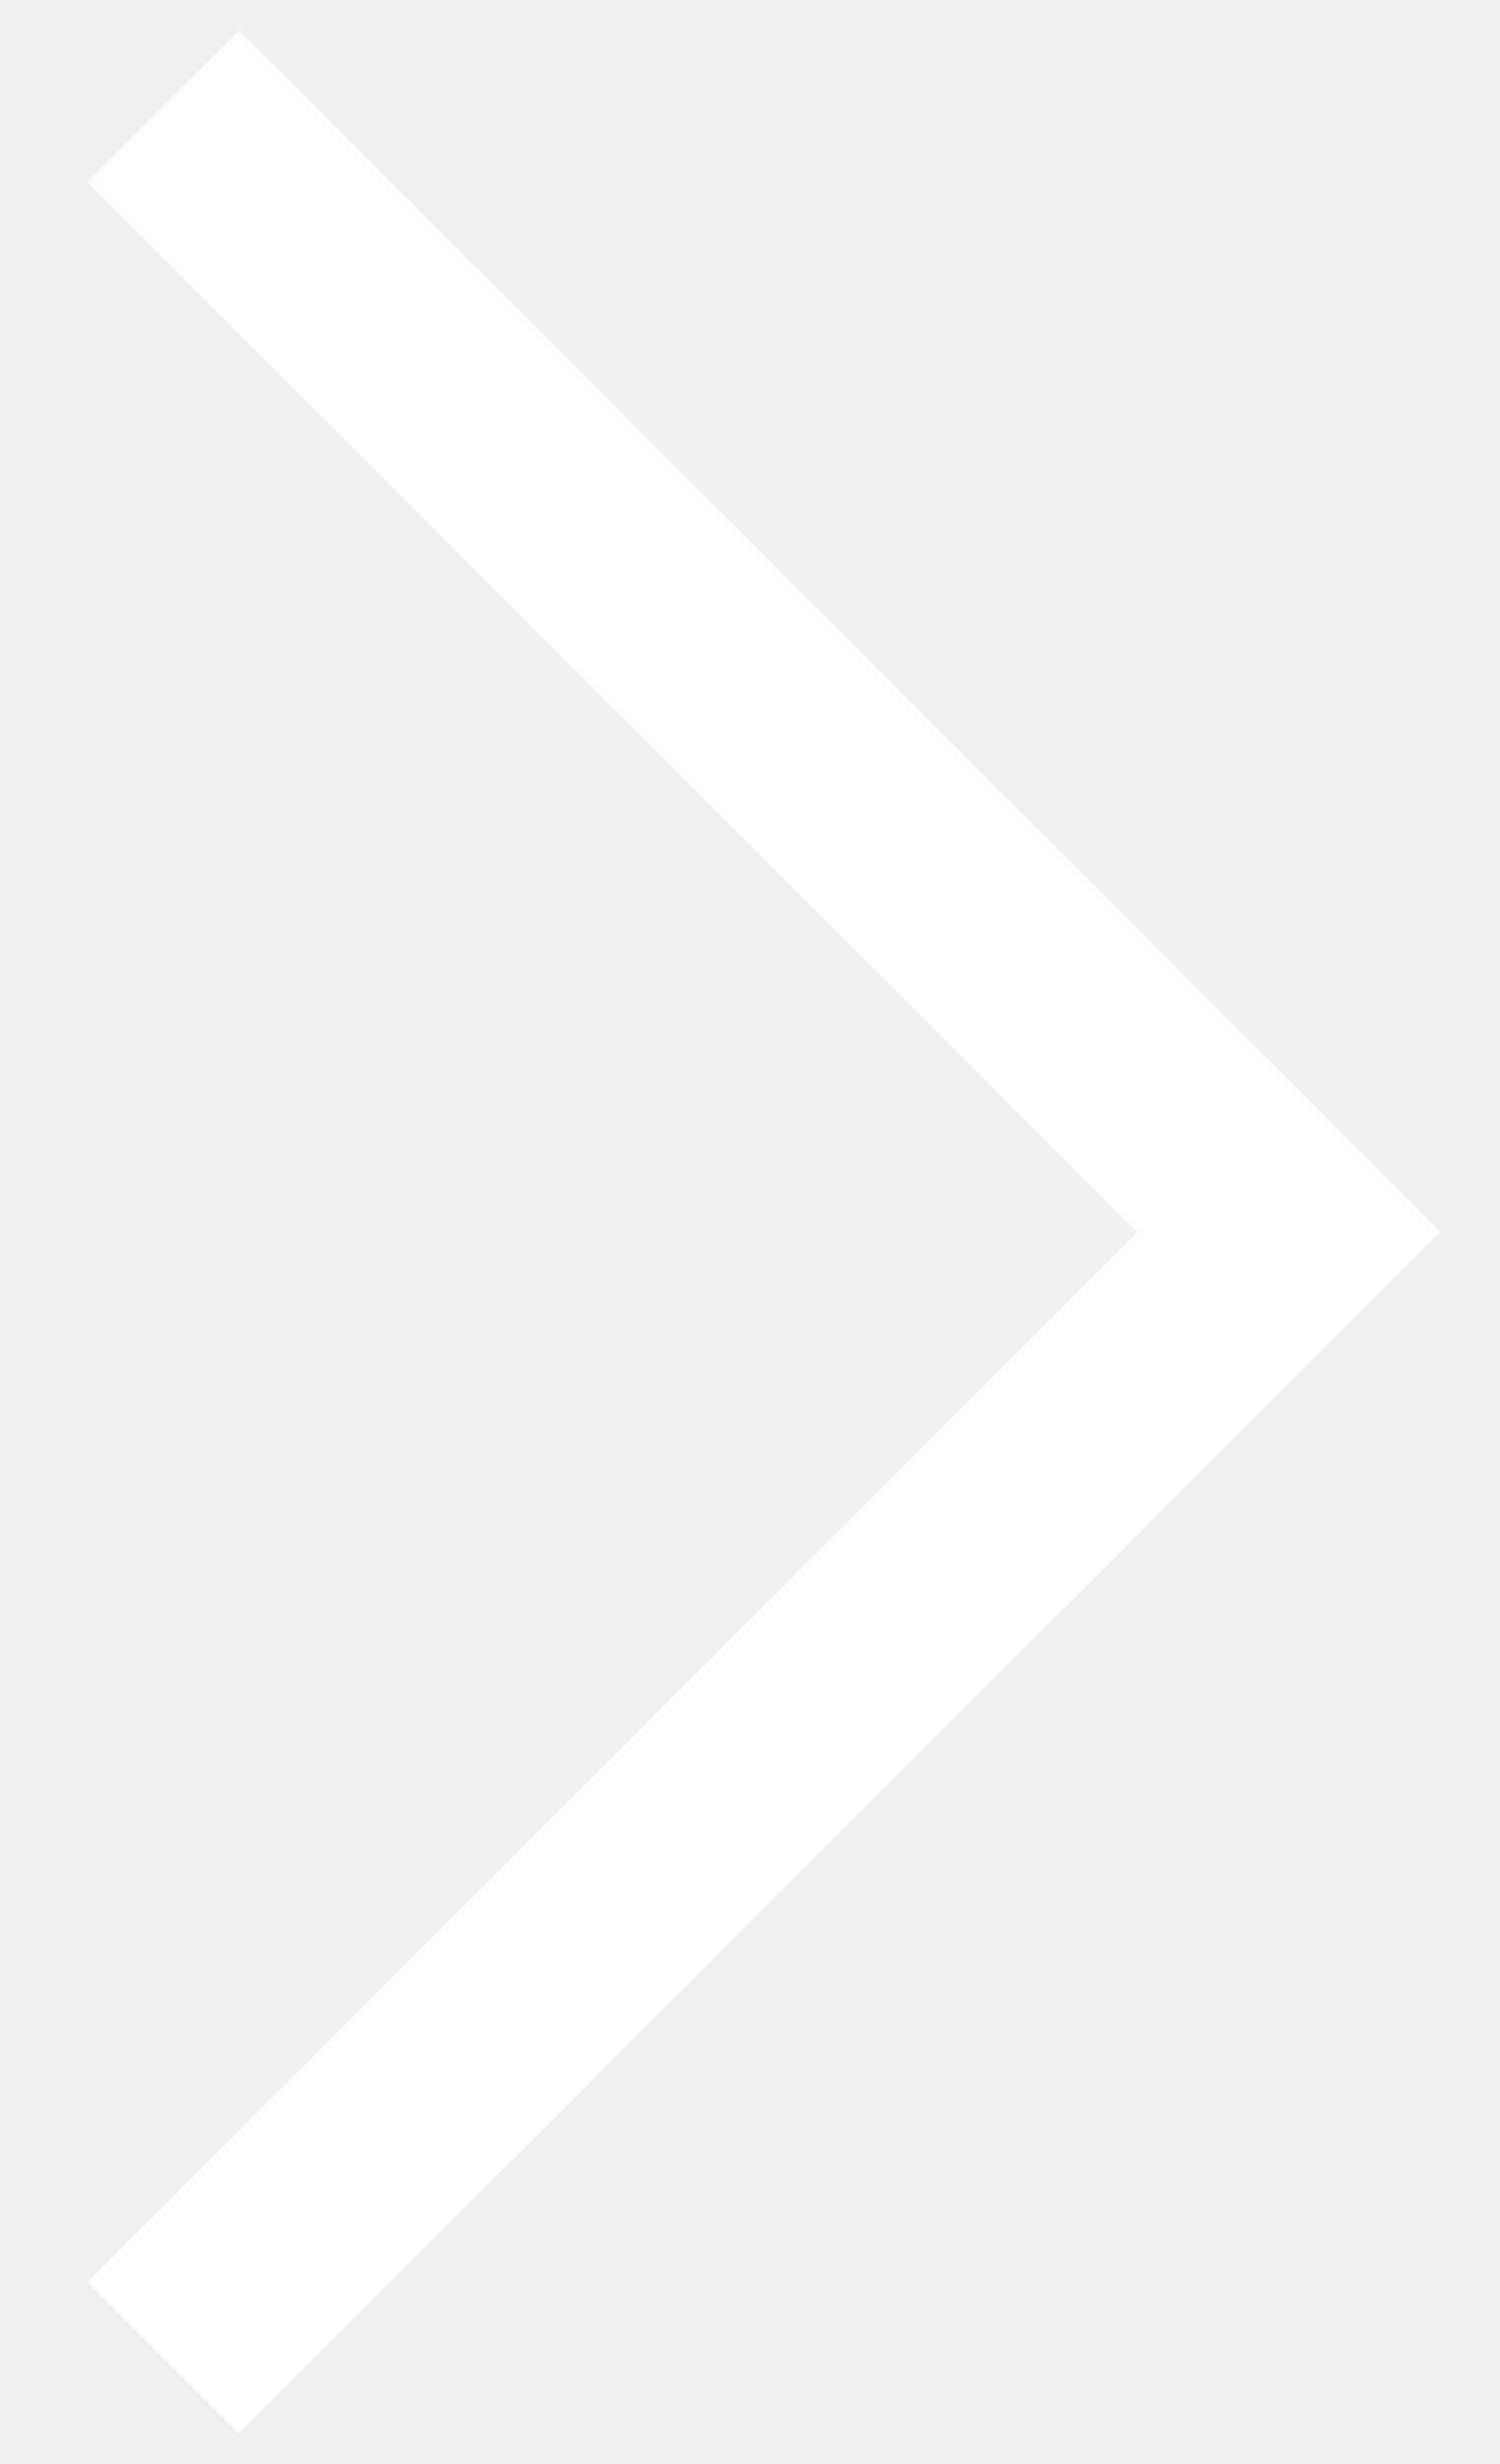
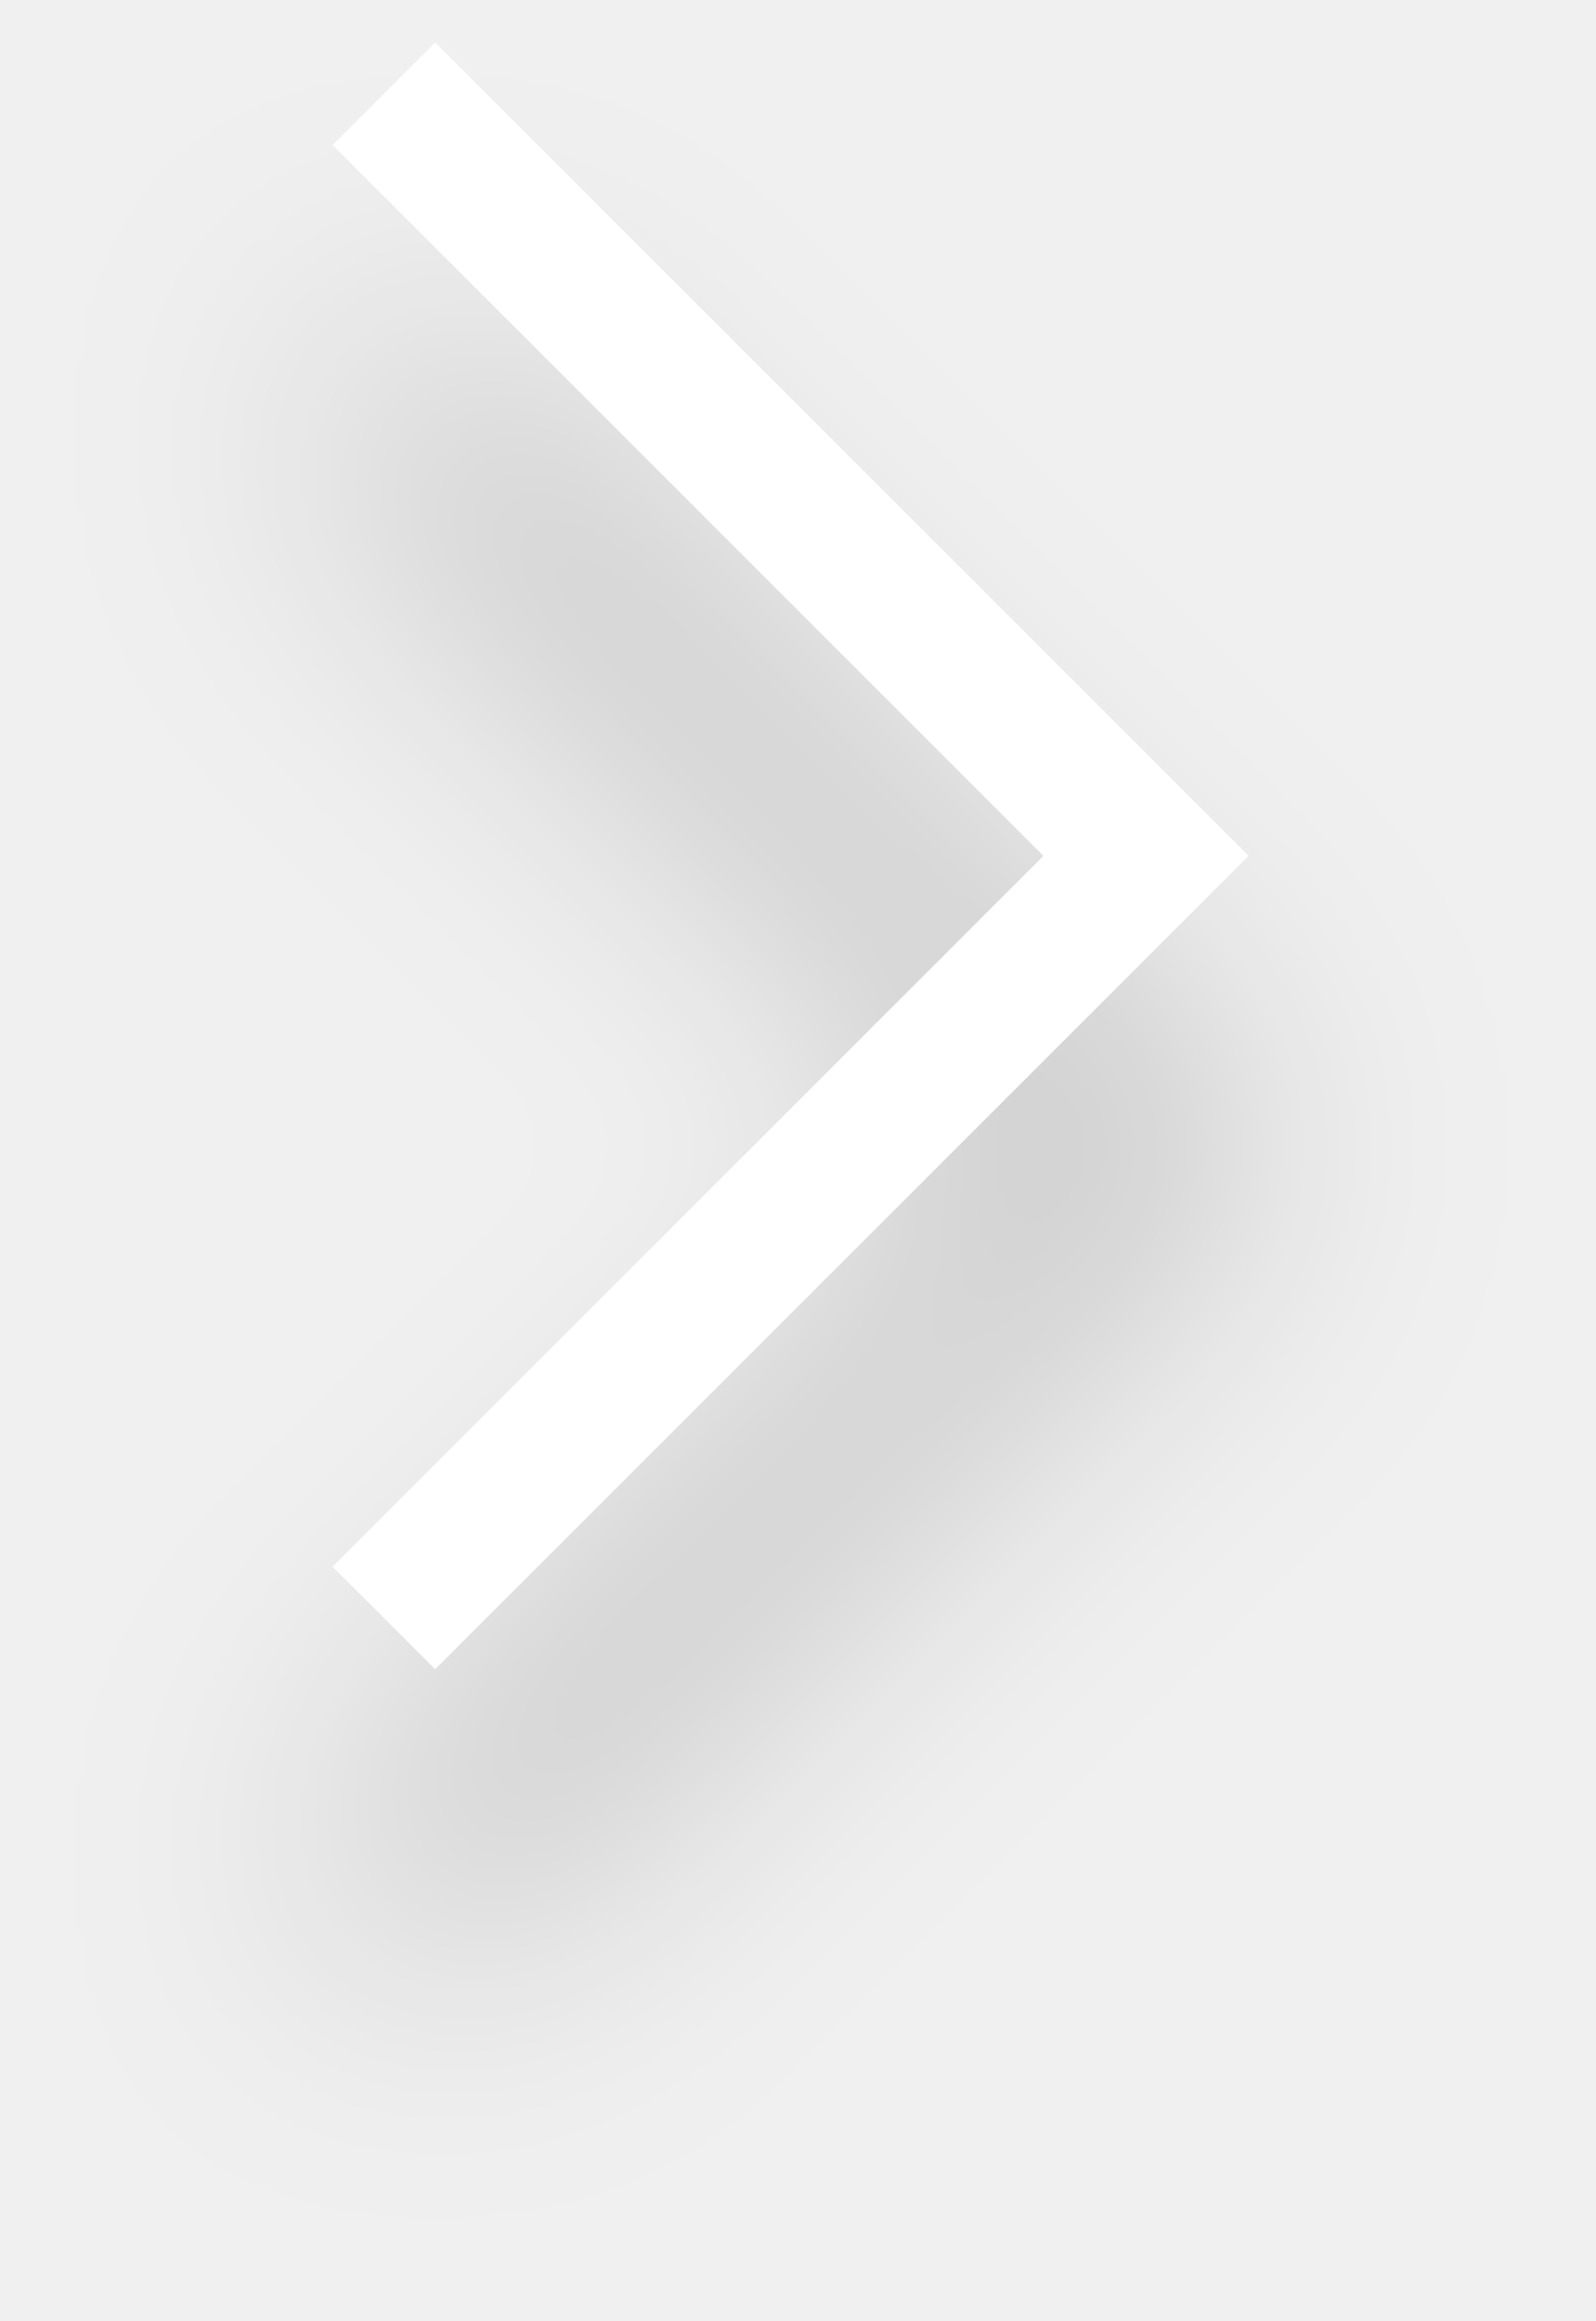
- <svg xmlns="http://www.w3.org/2000/svg" width="14" height="23" viewBox="0 0 14 23" fill="none">
-   <path d="M2.233 21.3L12.033 11.5L2.233 1.7" stroke="white" stroke-width="2" stroke-linecap="square" />
+ <svg xmlns="http://www.w3.org/2000/svg" width="22" height="32" viewBox="0 0 22 32" fill="none">
+   <g filter="url(#filter0_d)">
+     <path fill-rule="evenodd" clip-rule="evenodd" d="M6 0.586L17.214 11.8L6 23.014L4.586 21.6L14.386 11.8L4.586 2L6 0.586Z" fill="white" />
+   </g>
+   <defs>
+     <filter id="filter0_d" x="0.586" y="0.586" width="20.628" height="30.428" filterUnits="userSpaceOnUse" color-interpolation-filters="sRGB">
+       <feFlood flood-opacity="0" result="BackgroundImageFix" />
+       <feColorMatrix in="SourceAlpha" type="matrix" values="0 0 0 0 0 0 0 0 0 0 0 0 0 0 0 0 0 0 127 0" />
+       <feOffset dy="4" />
+       <feGaussianBlur stdDeviation="2" />
+       <feColorMatrix type="matrix" values="0 0 0 0 0 0 0 0 0 0 0 0 0 0 0 0 0 0 0.25 0" />
+       <feBlend mode="normal" in2="BackgroundImageFix" result="effect1_dropShadow" />
+       <feBlend mode="normal" in="SourceGraphic" in2="effect1_dropShadow" result="shape" />
+     </filter>
+   </defs>
</svg>
